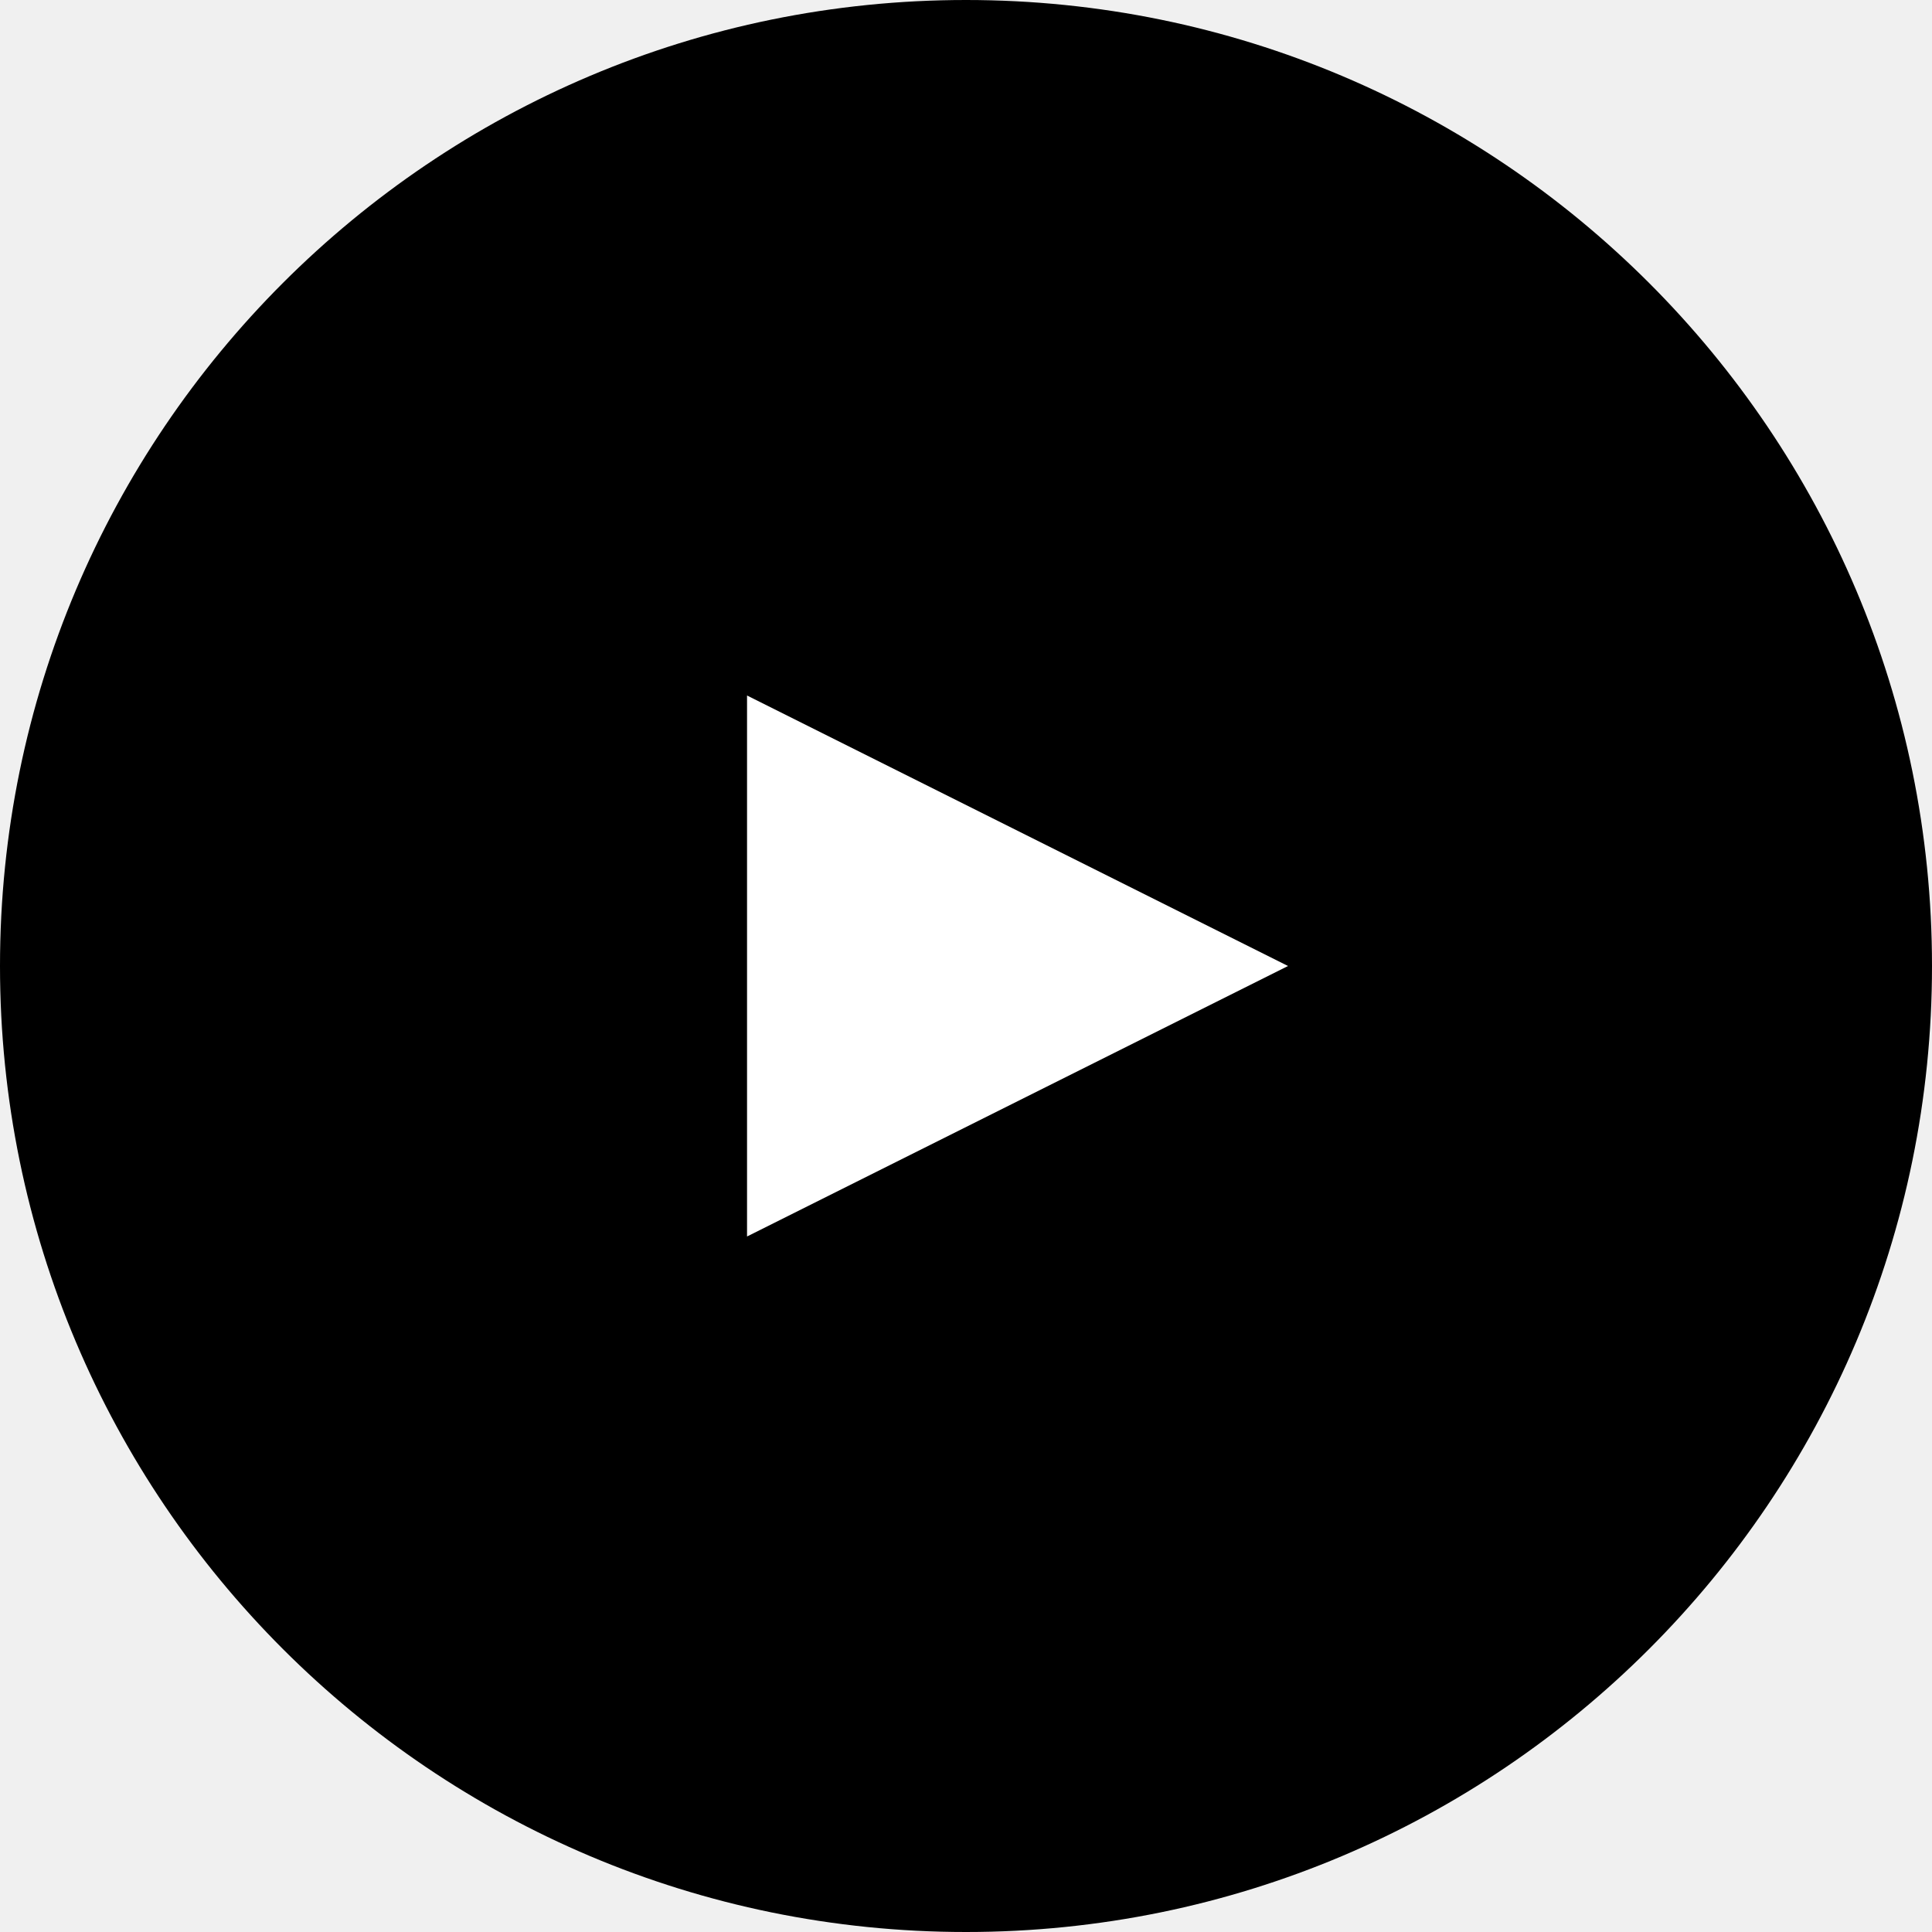
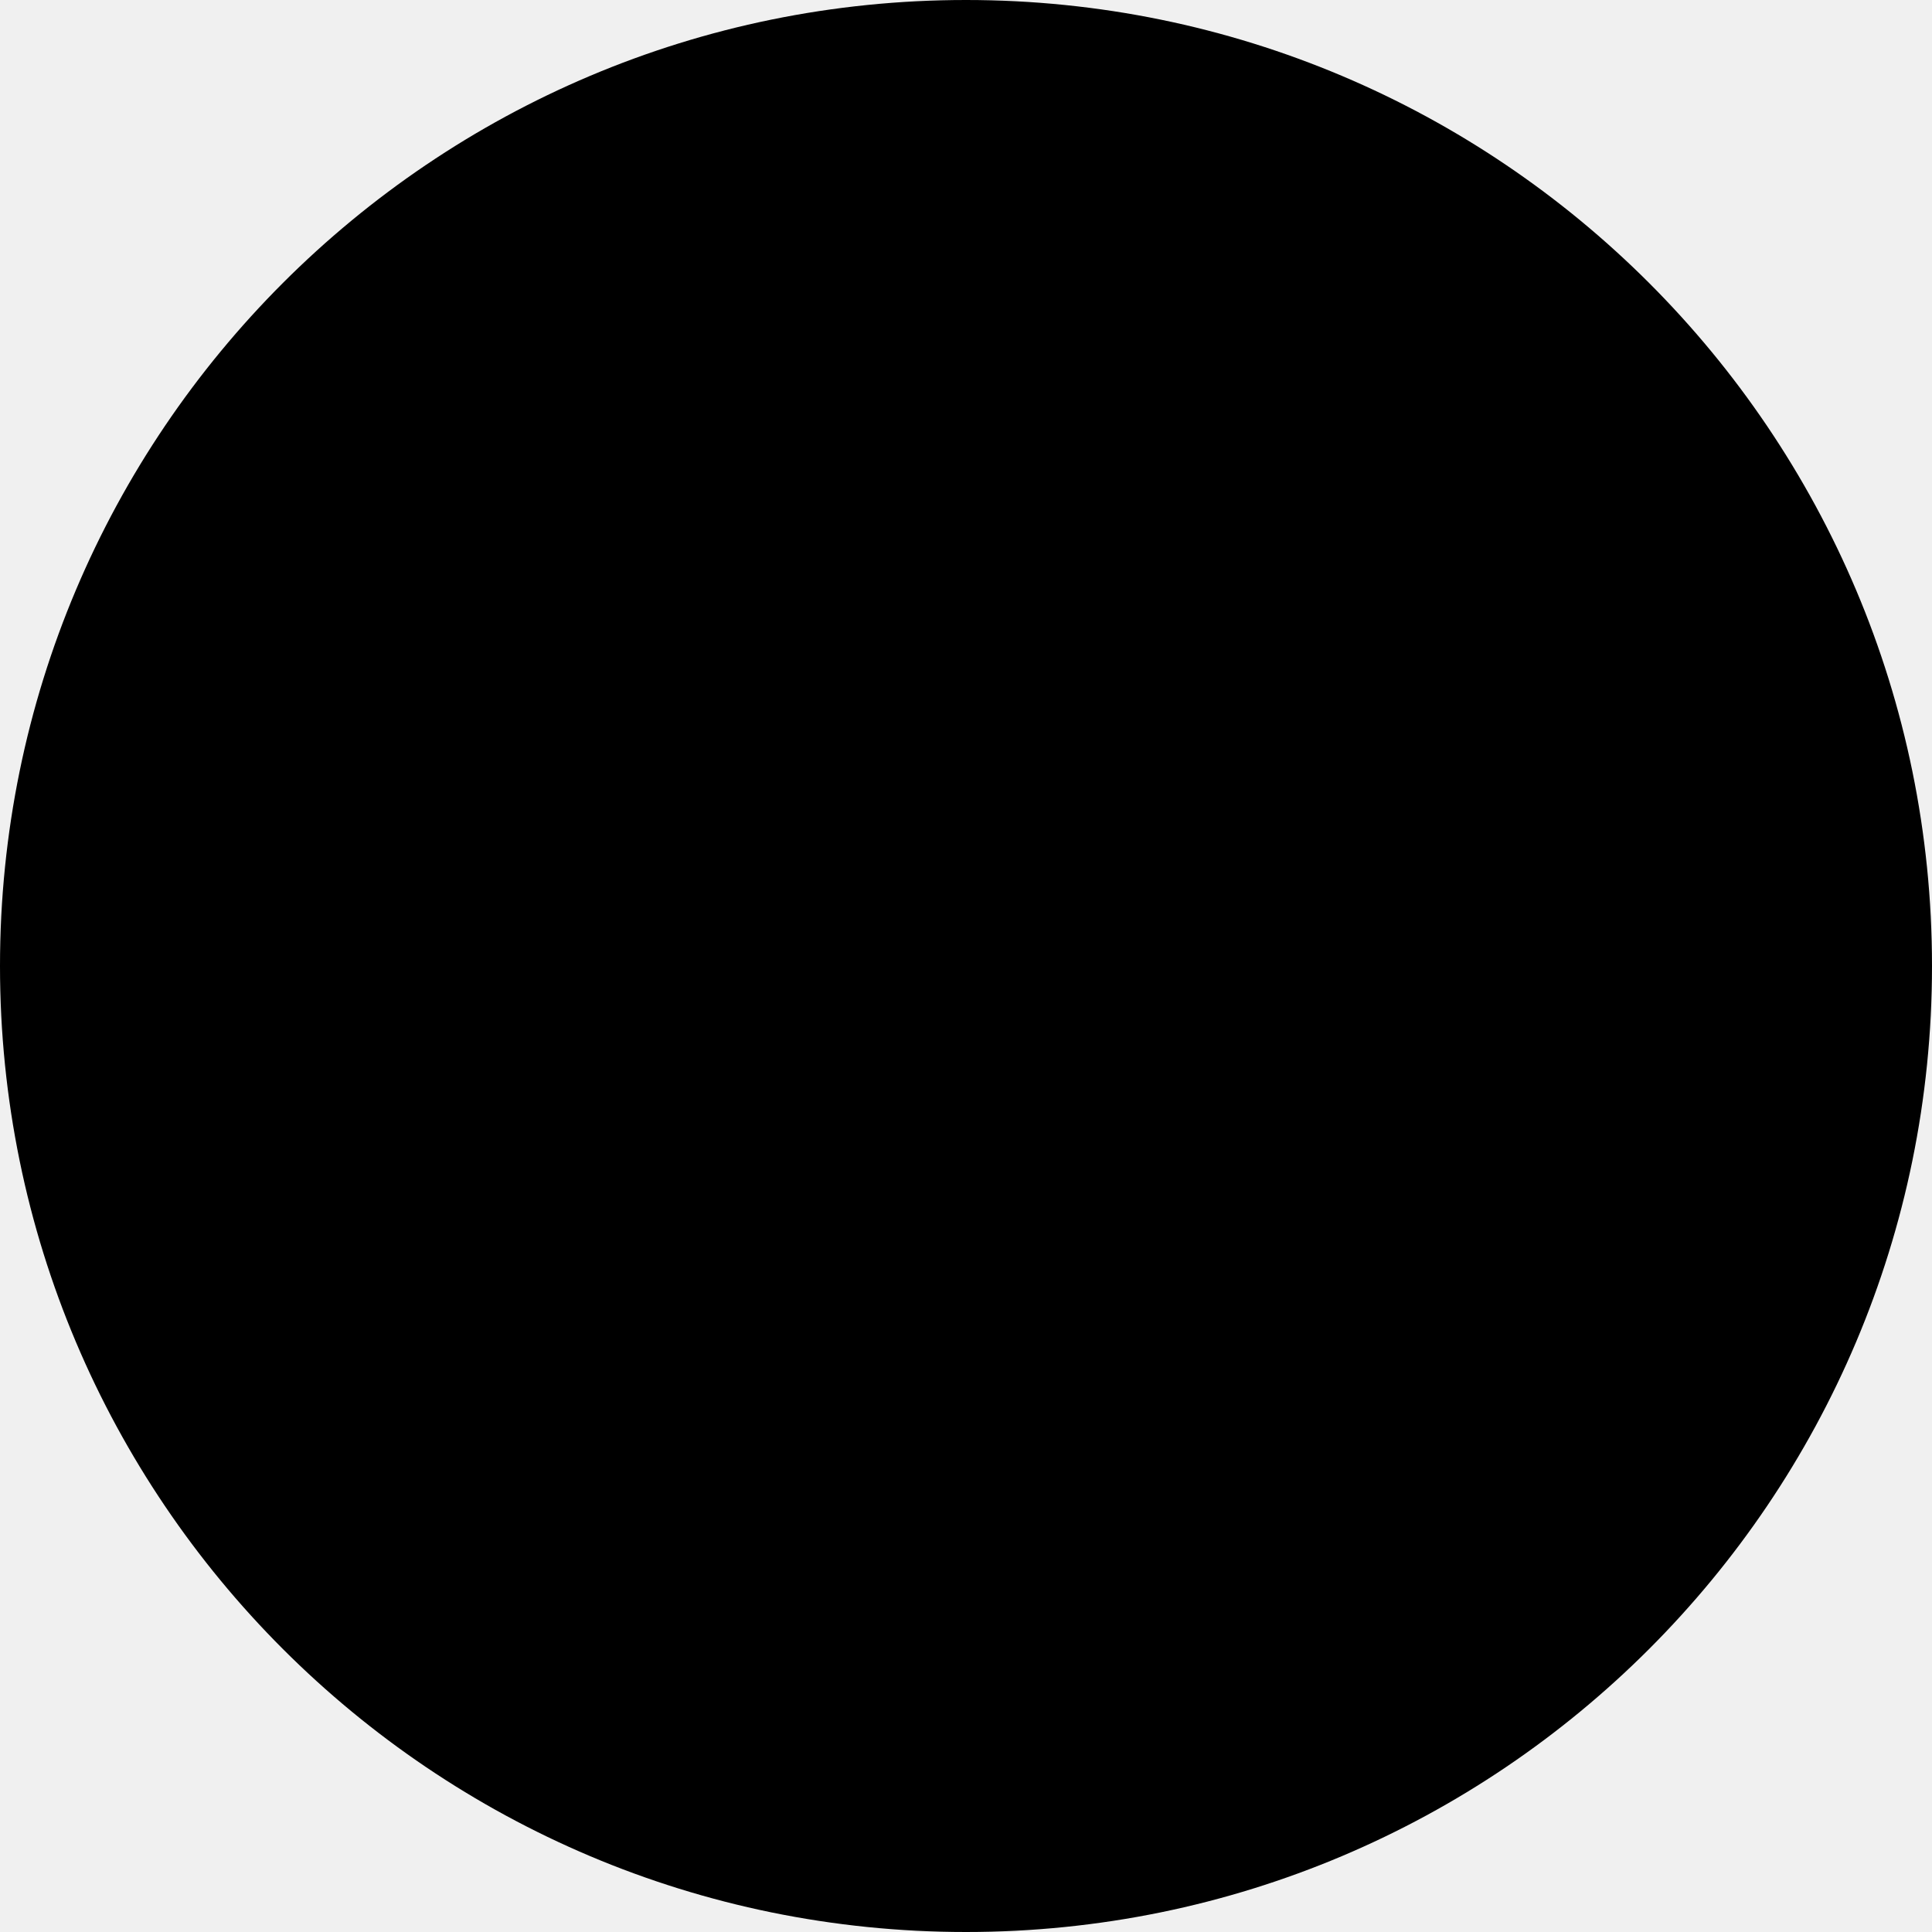
<svg xmlns="http://www.w3.org/2000/svg" width="75" height="75" viewBox="0 0 75 75">
  <g fill-rule="evenodd">
-     <circle cx="37.5" cy="37.5" r="37.5" />
-     <path class="triangle" d="M29 27v21l21-10.5z" fill="#fff" />
+     <circle class="circle" cx="37.5" cy="37.5" r="37.5" />
+     <path class="triangle" d="M29 27v21l21-10.5z" />
  </g>
</svg>
